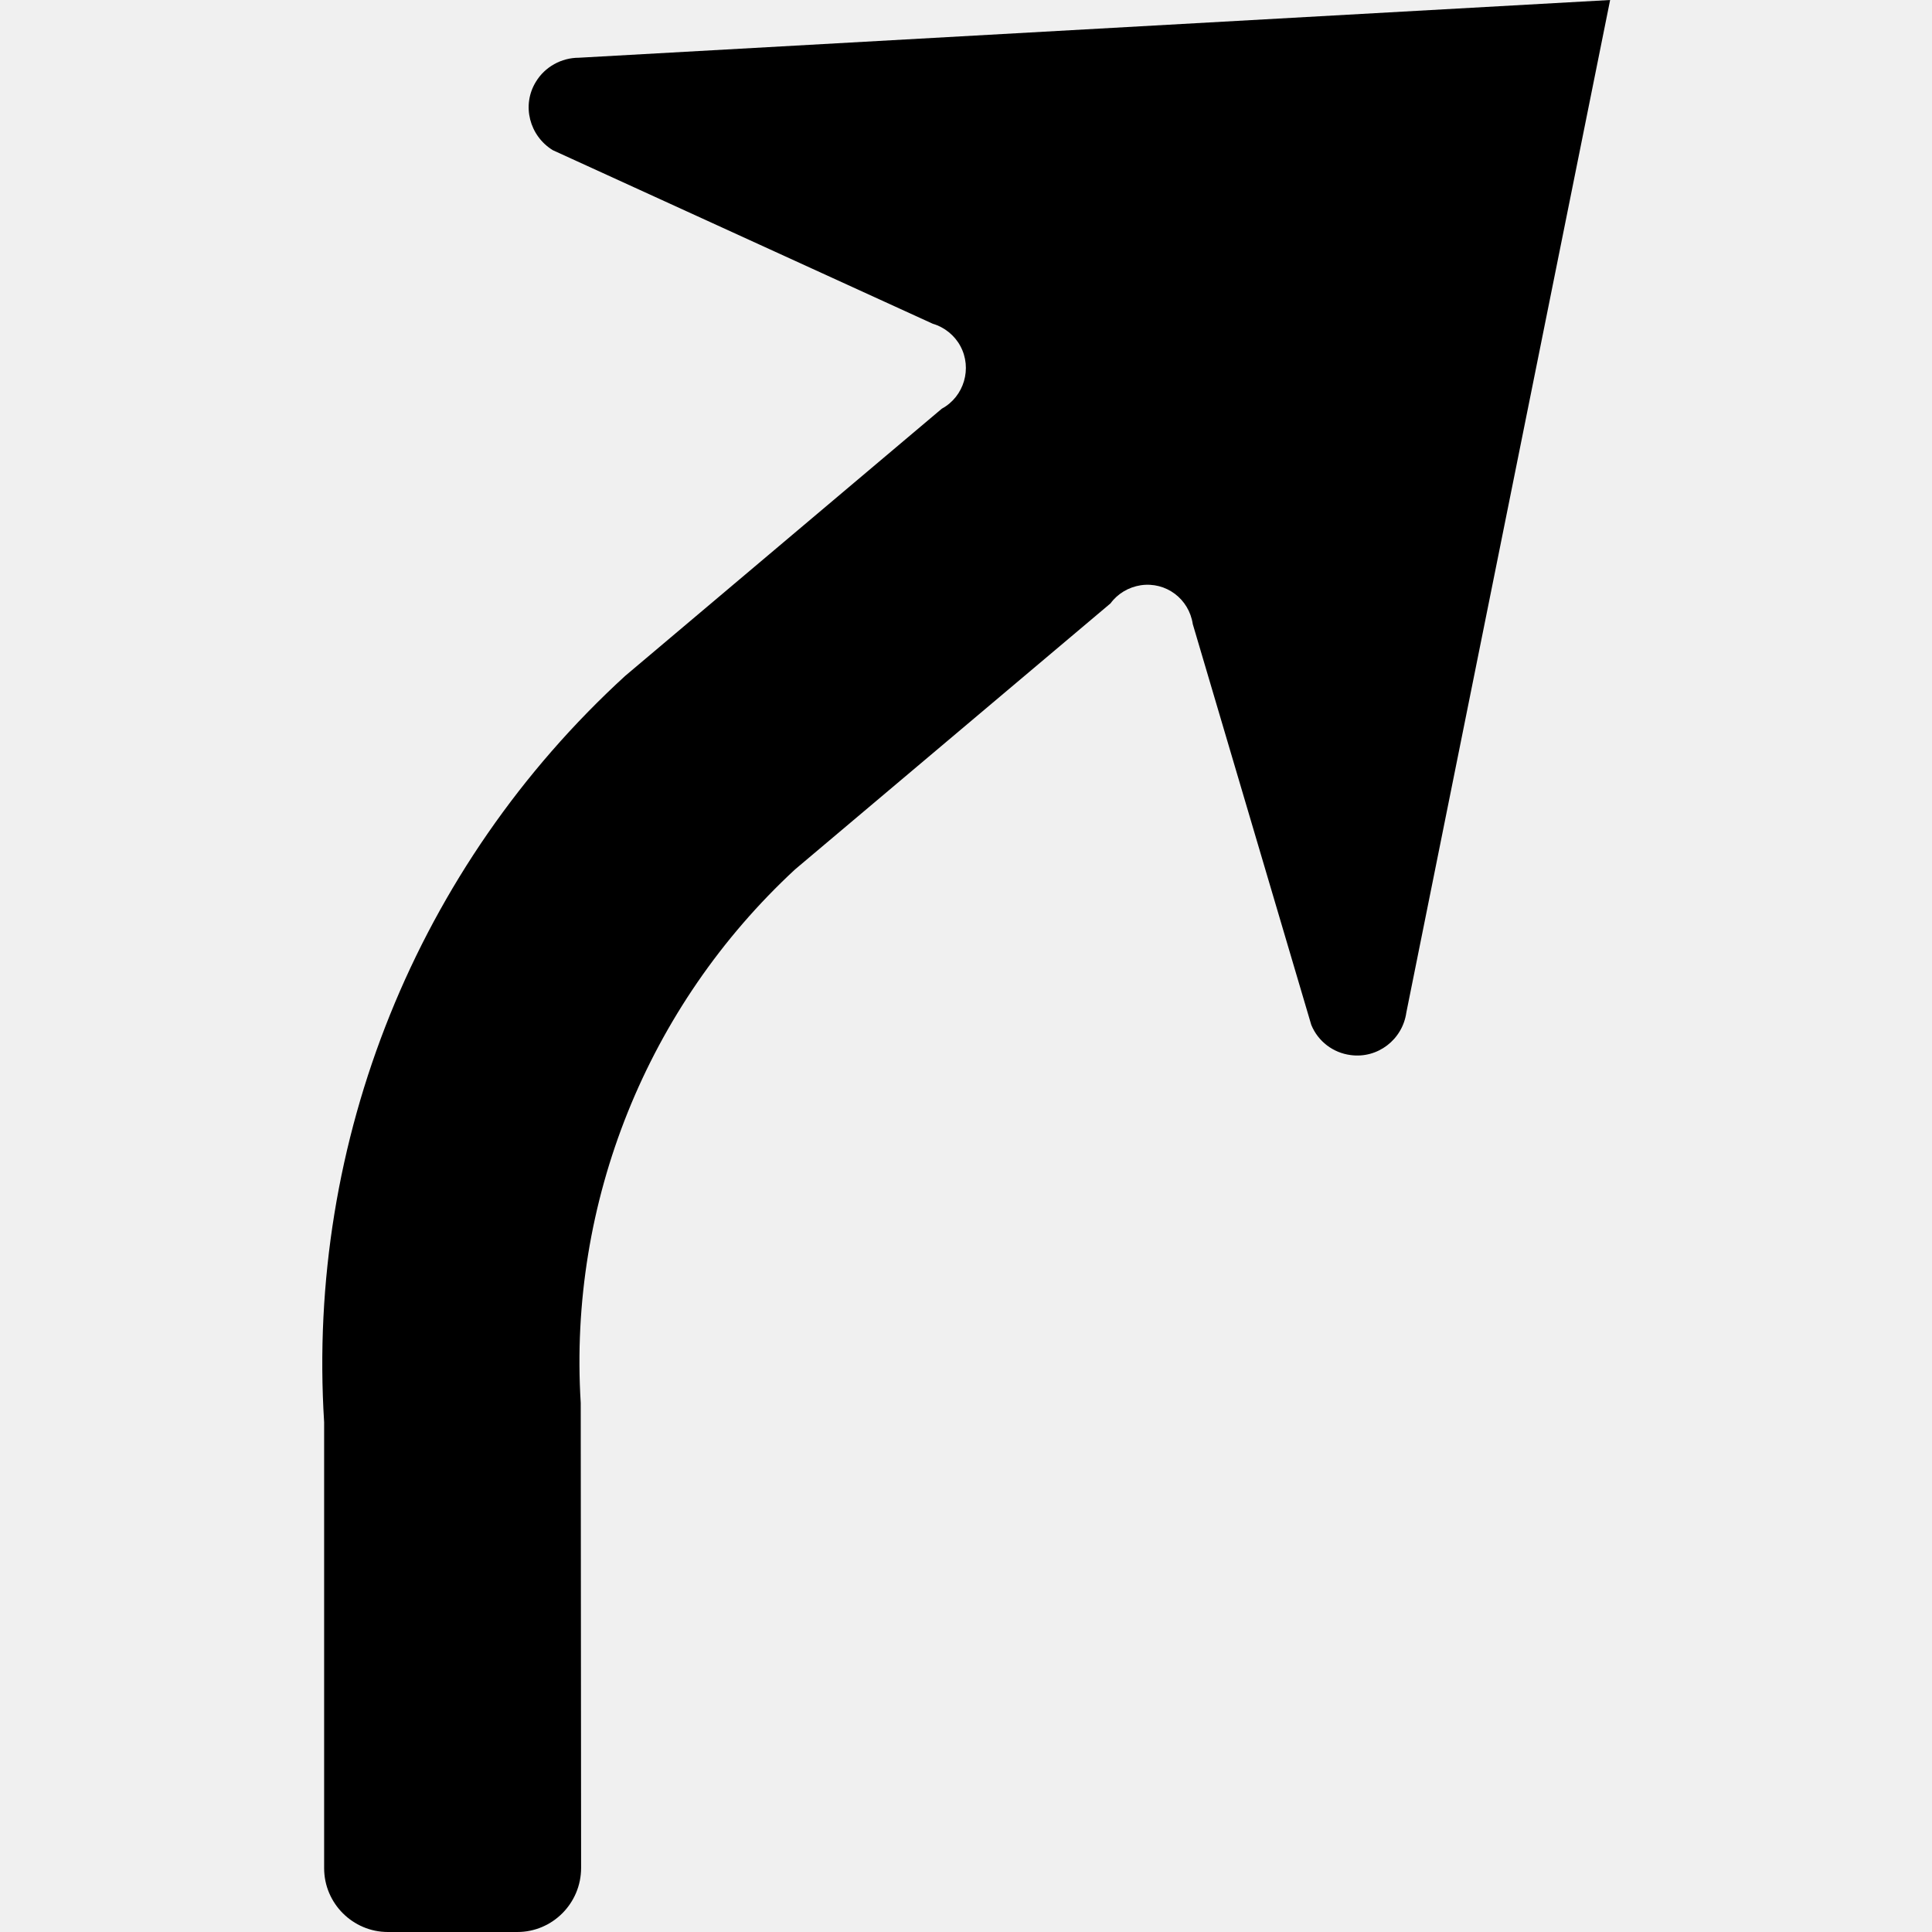
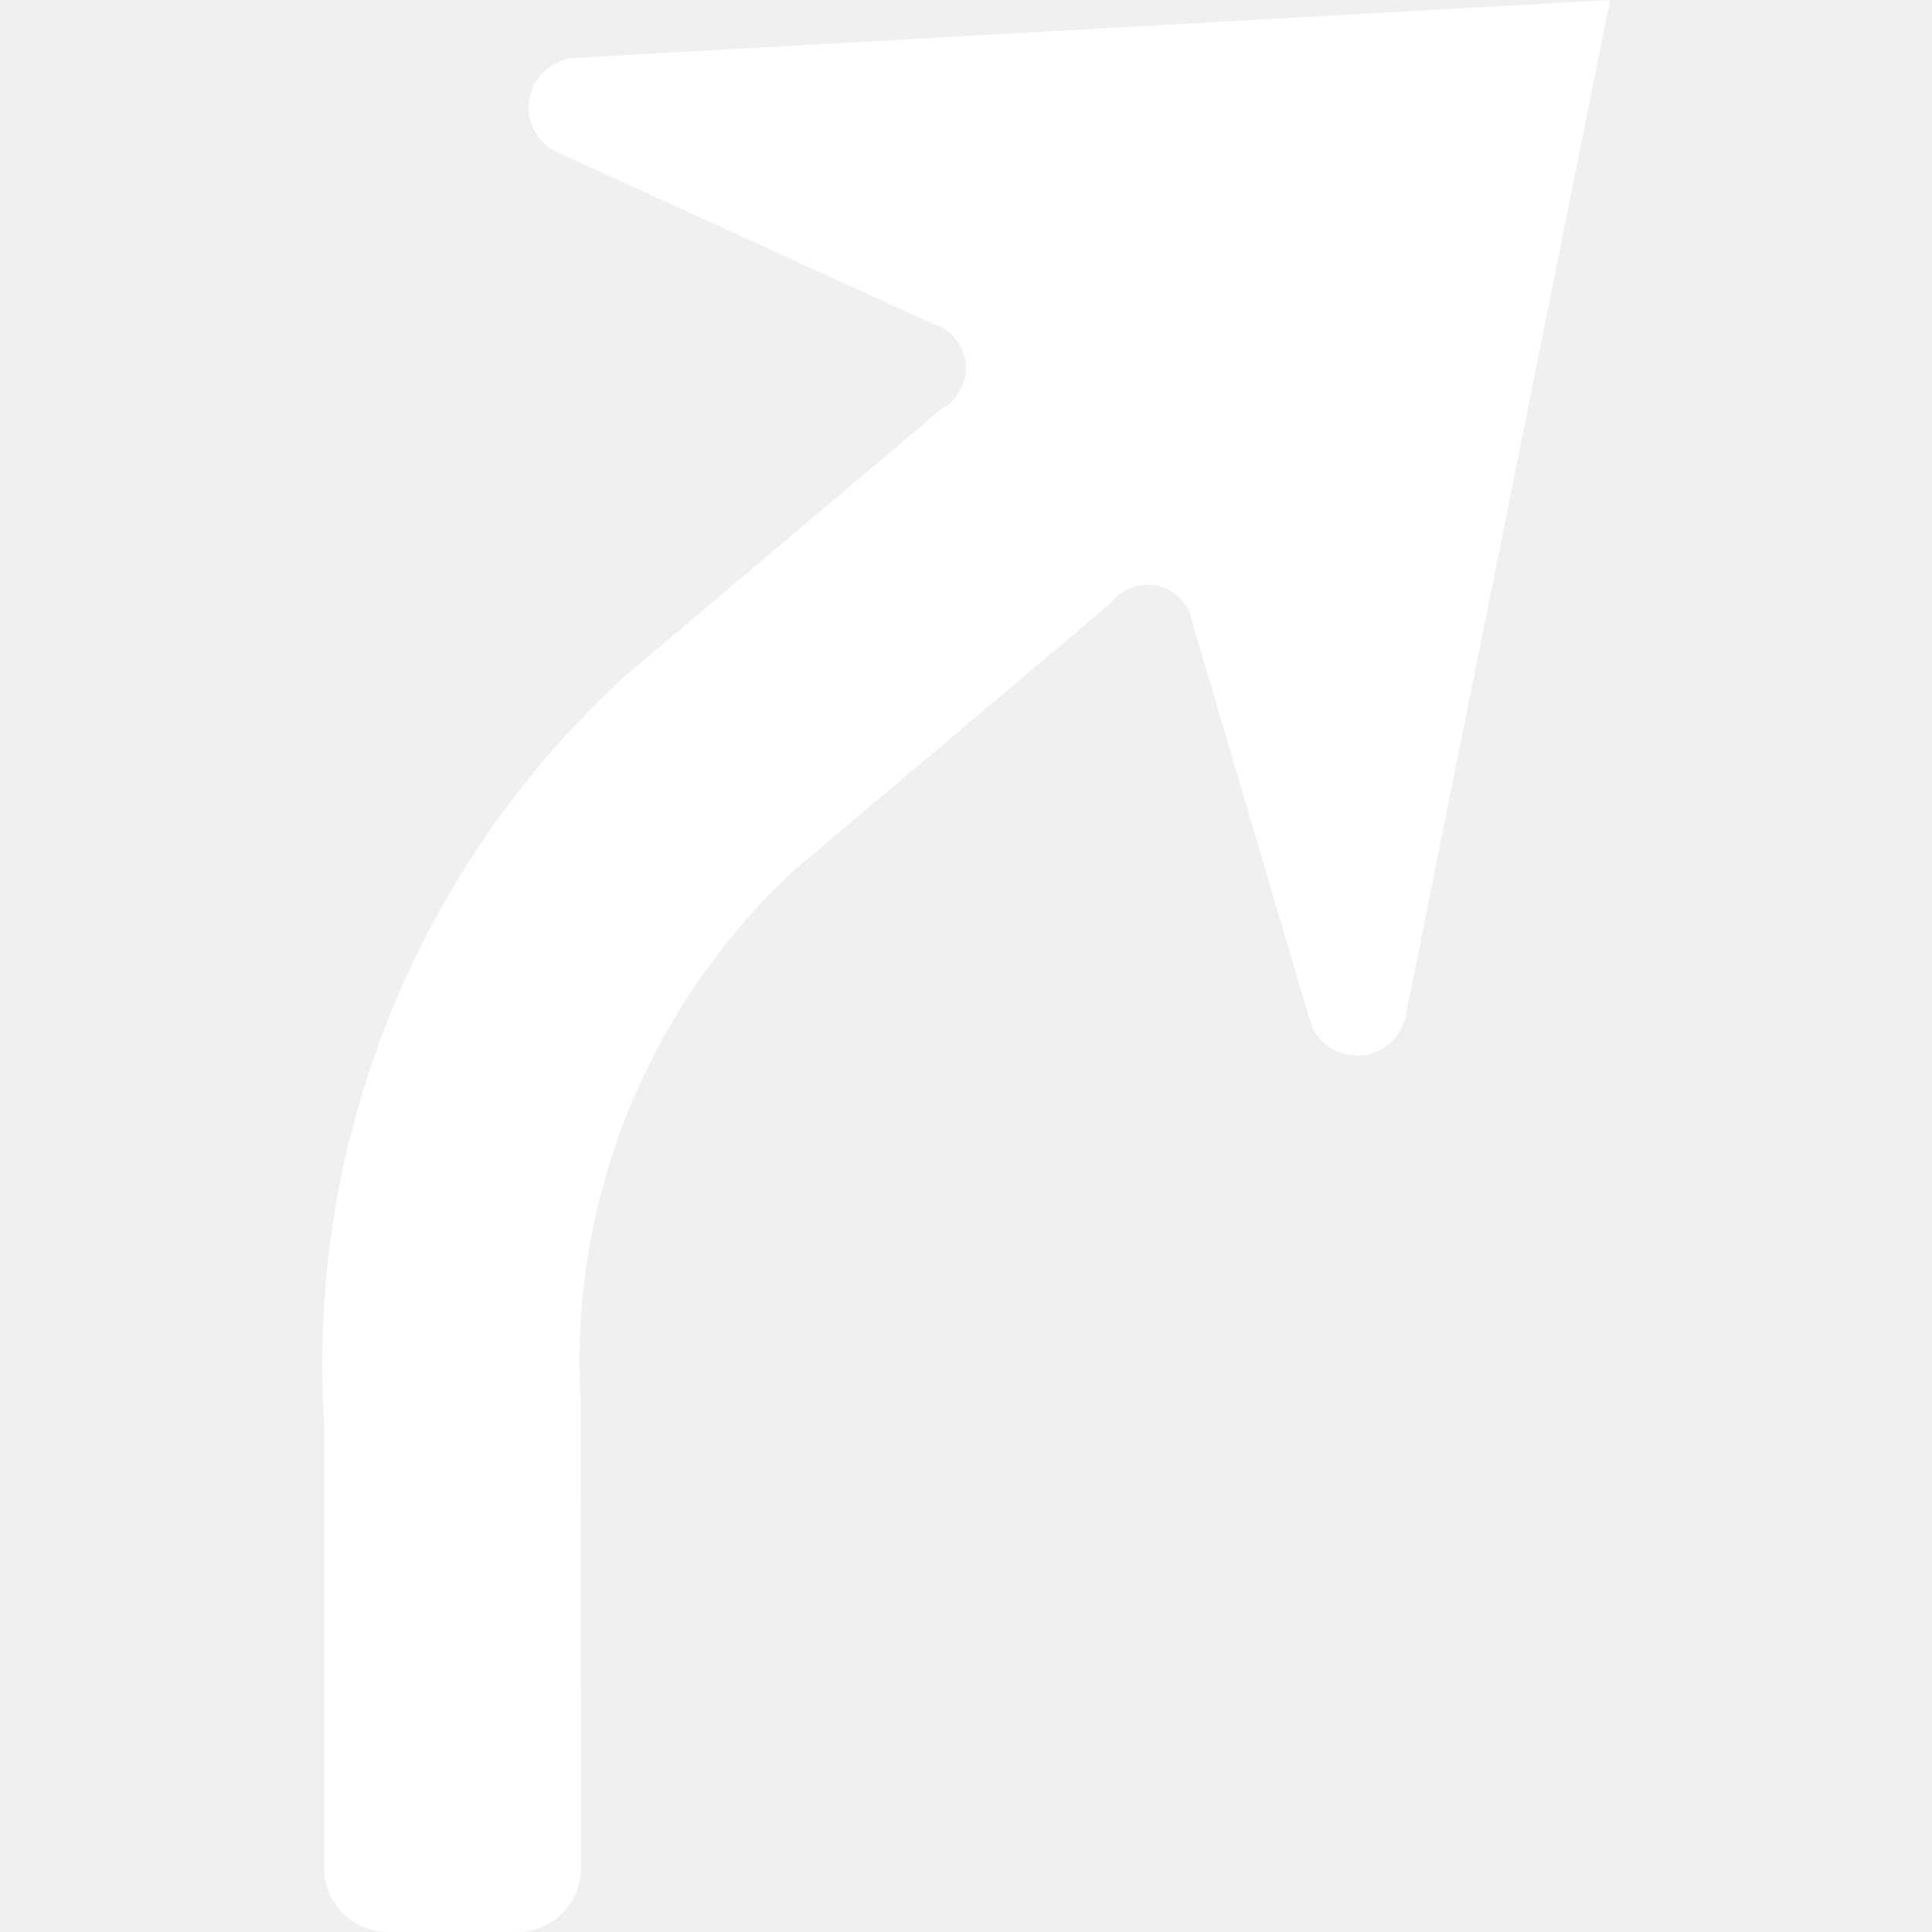
<svg xmlns="http://www.w3.org/2000/svg" version="1.1" id="Layer_1" x="0px" y="0px" viewBox="0 0 512 512" style="enable-background:new 0 0 512 512;" xml:space="preserve">
-   <g>
+   <g fill="white">
    <path d="M165.7,179.1l83.9-70.8c5.9-3.2,8.1-10.7,4.9-16.6c-1.5-2.8-4.2-5-7.3-5.9L146.5,39.8c-6.2-3.8-8.3-11.9-4.5-18.1   c2.4-4,6.8-6.4,11.4-6.4L426.7,0l-54,268.3c-1,7.2-7.6,12.3-14.8,11.3c-4.6-0.6-8.6-3.6-10.4-8l-31.4-106.2   c-1-6.7-7.1-11.3-13.8-10.3c-3.2,0.5-6.1,2.2-8,4.8l-83.6,70.5c-39.2,36.3-60.1,88.2-56.8,141.4L154,495c0,9.4-7.6,17-16.9,17h0   h-34.3c-9.3,0-16.9-7.6-16.9-16.9V376.9C81.2,302.3,110.5,229.6,165.7,179.1z" />
  </g>
</svg>
